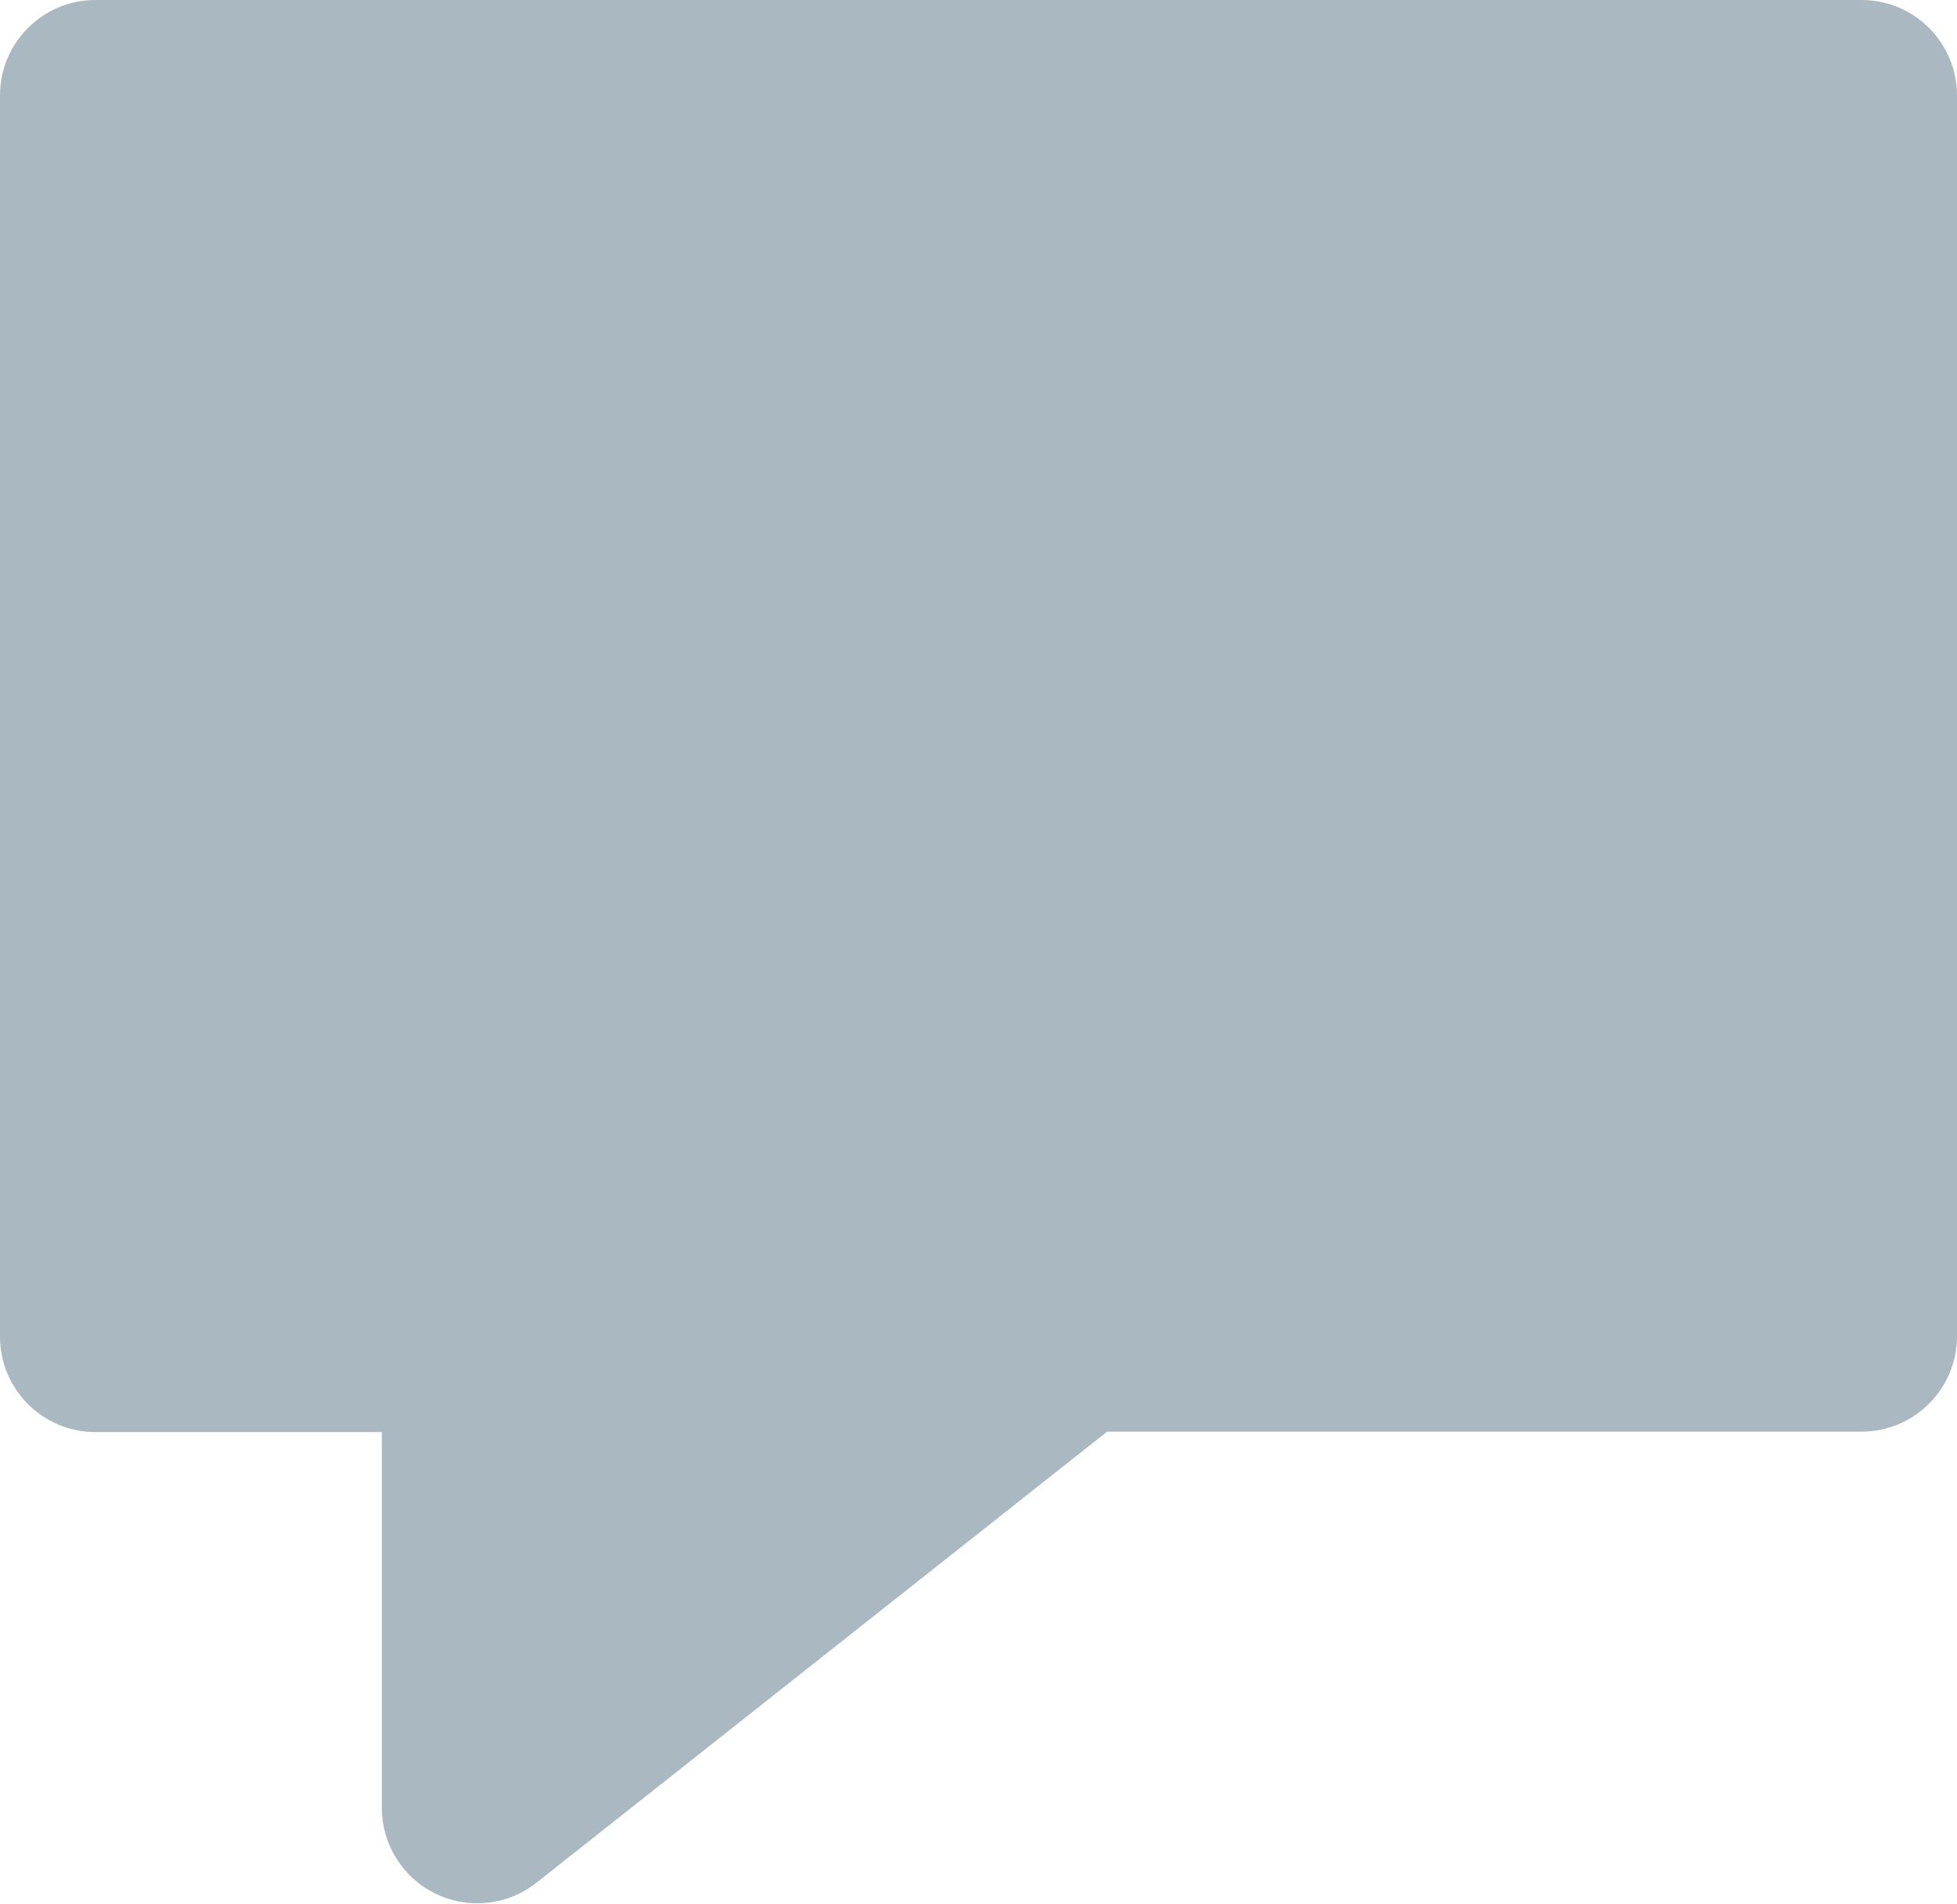
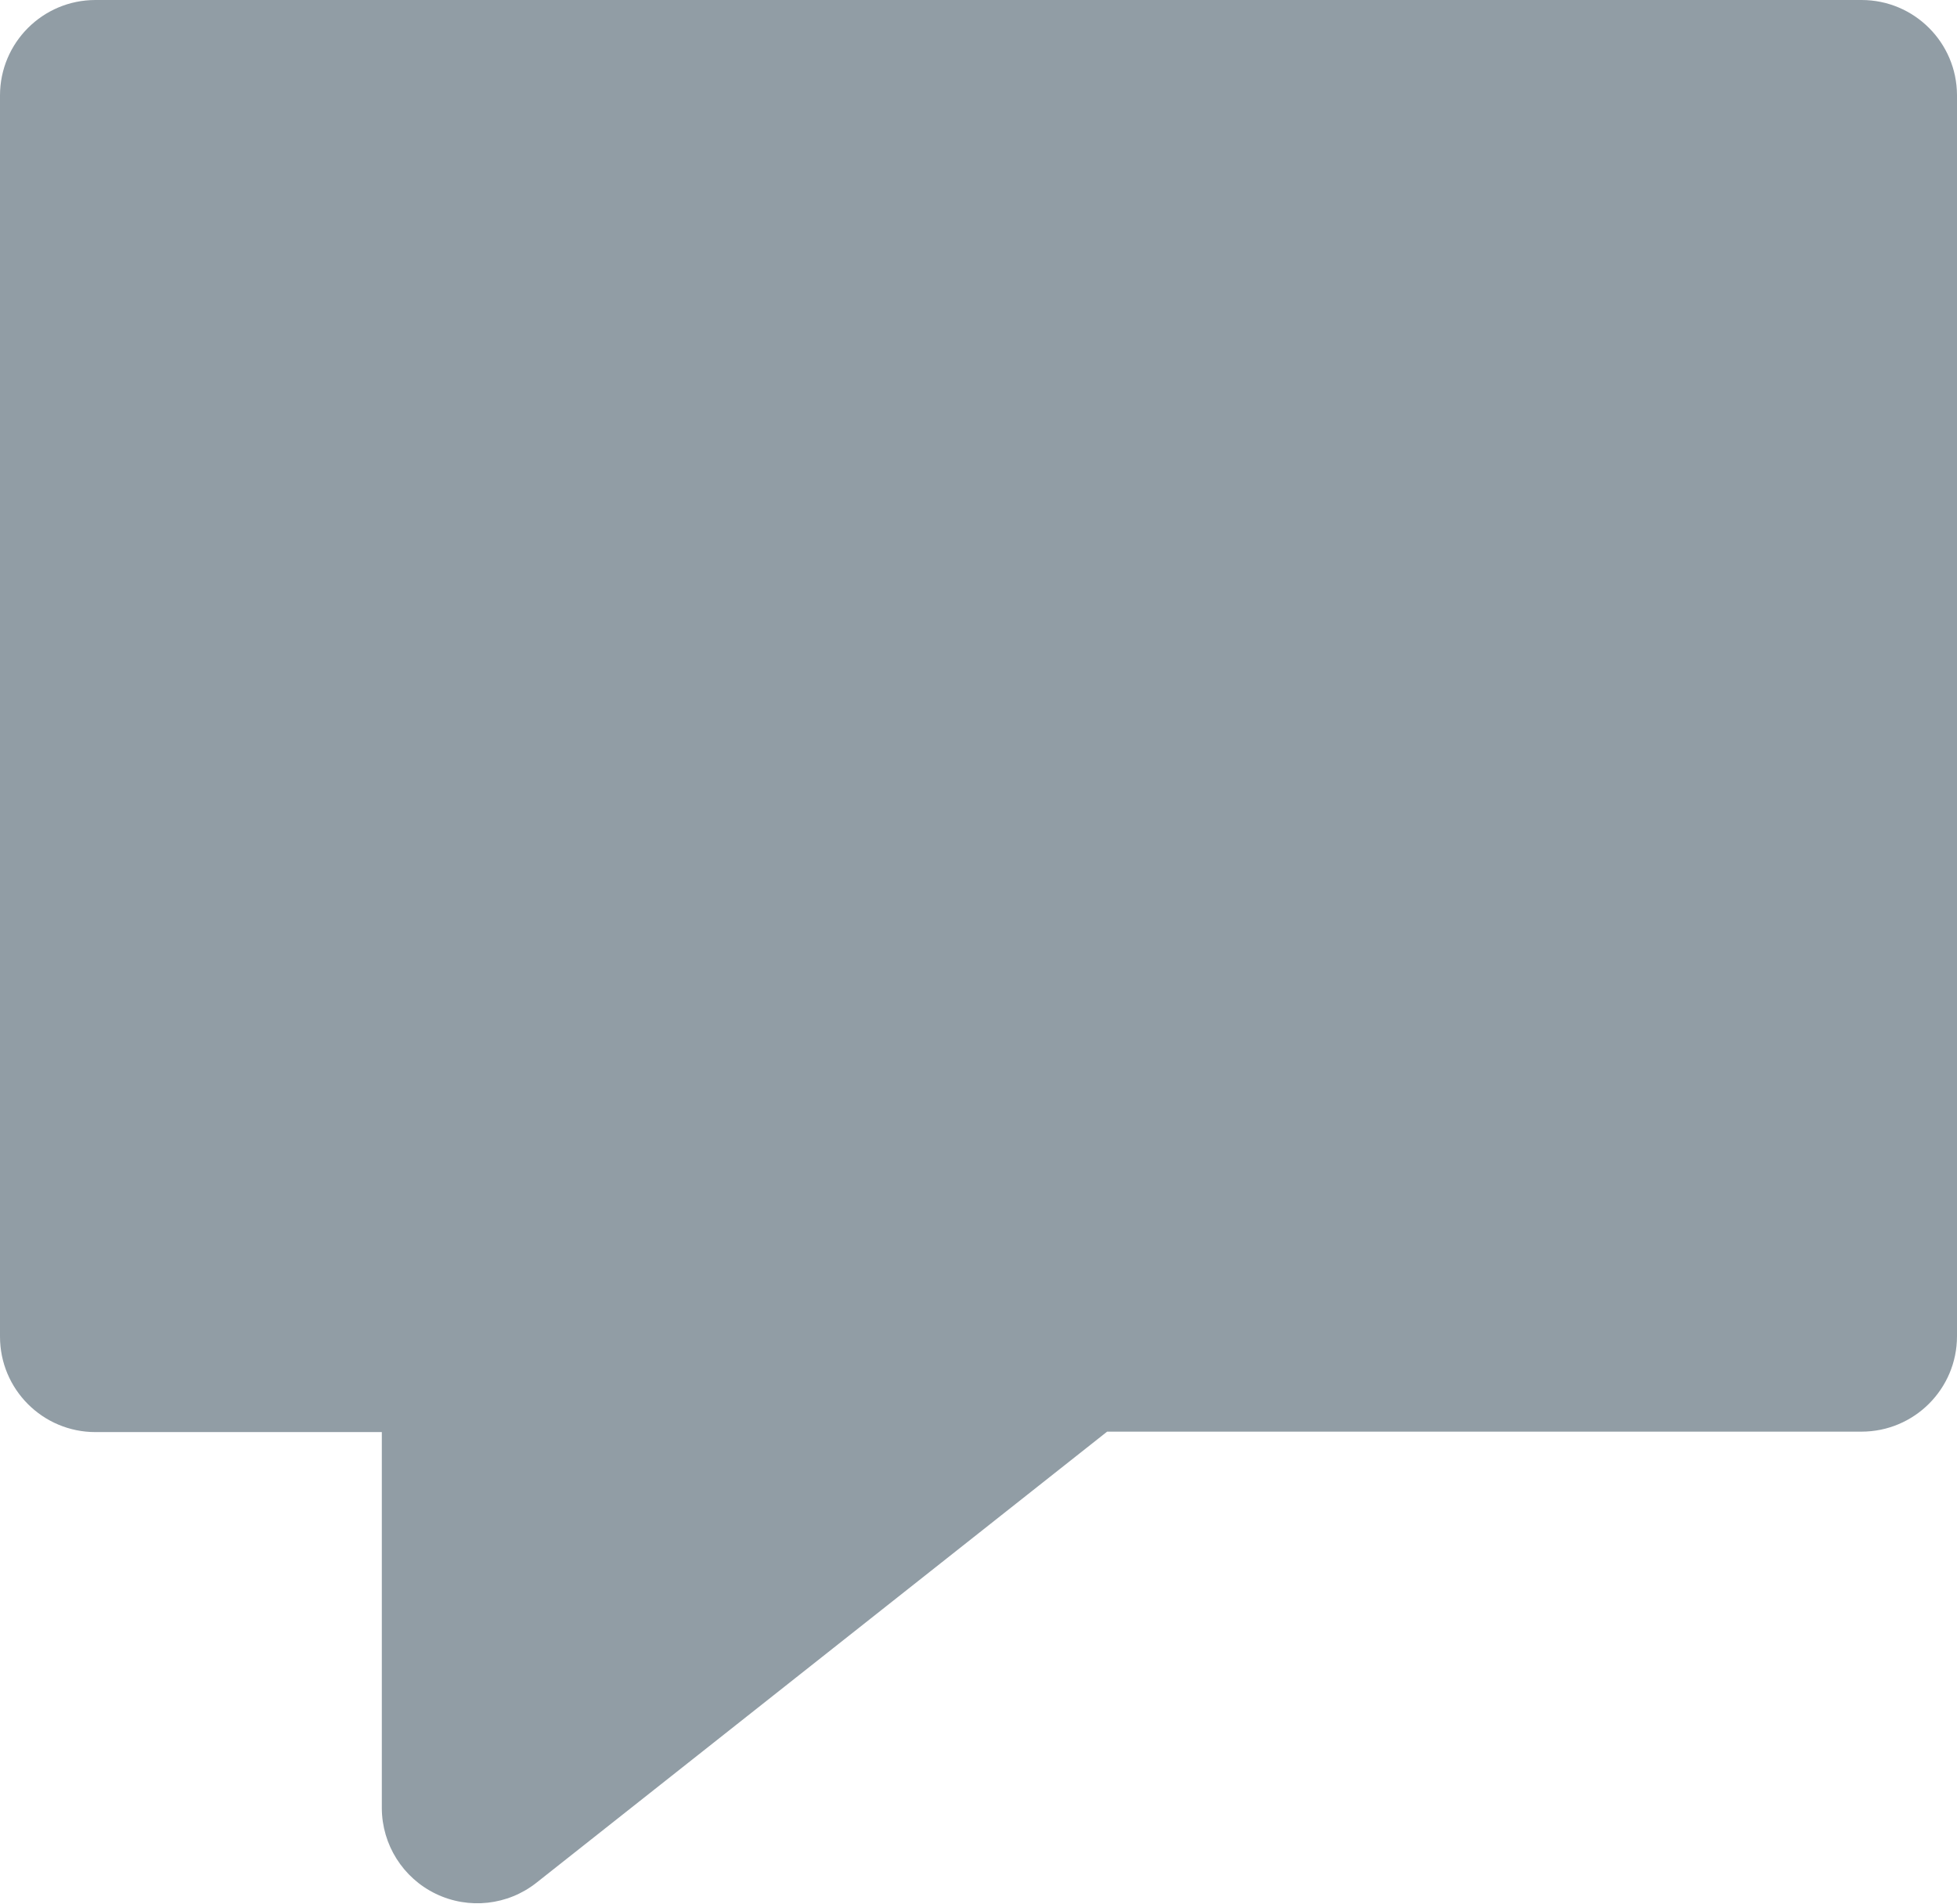
<svg xmlns="http://www.w3.org/2000/svg" data-name="Layer 1" viewBox="0 0 56.2 54.652" x="0px" y="0px" version="1.1" id="svg10" width="56.2" height="54.652">
  <defs id="defs14" />
-   <path d="M 53.459,0 H 2.741 A 2.741,2.741 0 0 0 0,2.741 V 38.38 a 2.741,2.741 0 0 0 2.741,2.741 h 8.224 v 10.801 a 2.741,2.741 0 0 0 4.441,2.138 L 31.794,41.108 H 53.459 A 2.741,2.741 0 0 0 56.2,38.367 V 2.728 A 2.741,2.741 0 0 0 53.459,0 Z" id="path4" style="fill:#aab8c2;fill-opacity:1;stroke-width:0.685" />
+   <path d="M 53.459,0 H 2.741 A 2.741,2.741 0 0 0 0,2.741 V 38.38 a 2.741,2.741 0 0 0 2.741,2.741 h 8.224 v 10.801 a 2.741,2.741 0 0 0 4.441,2.138 L 31.794,41.108 H 53.459 A 2.741,2.741 0 0 0 56.2,38.367 V 2.728 A 2.741,2.741 0 0 0 53.459,0 Z" id="path4" style="fill:#919da5;fill-opacity:1;stroke-width:0.685" />
</svg>
